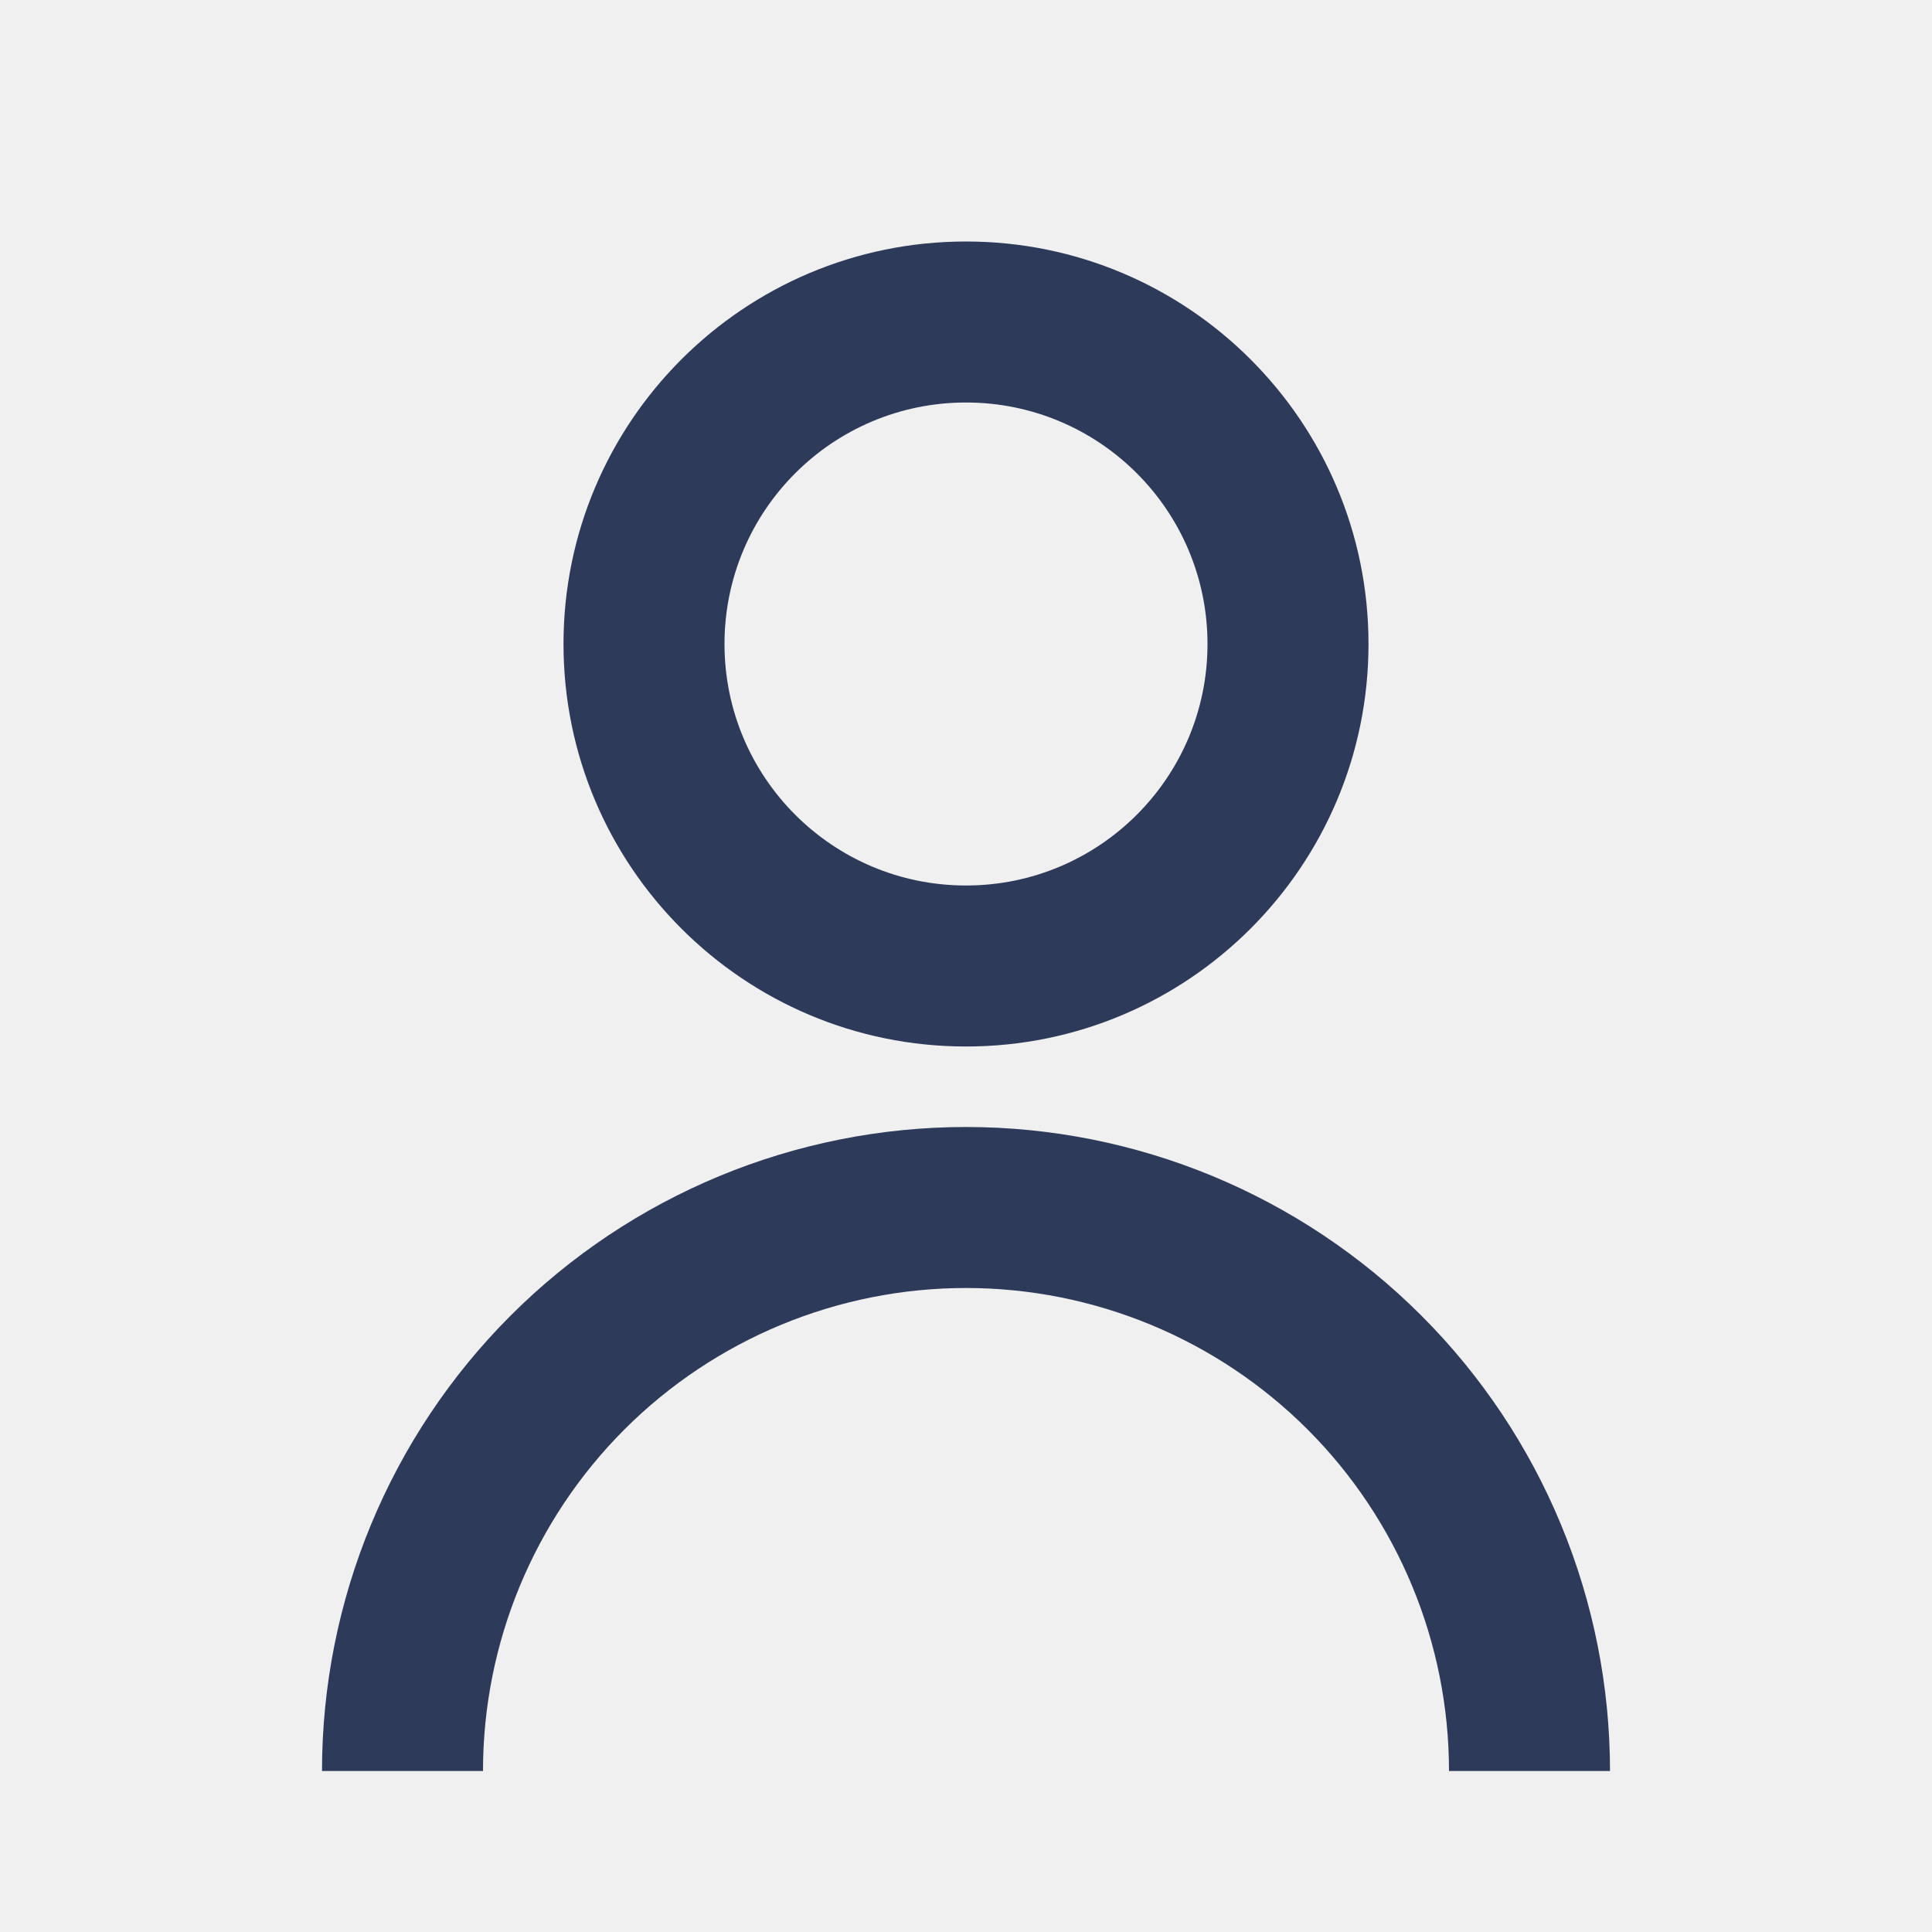
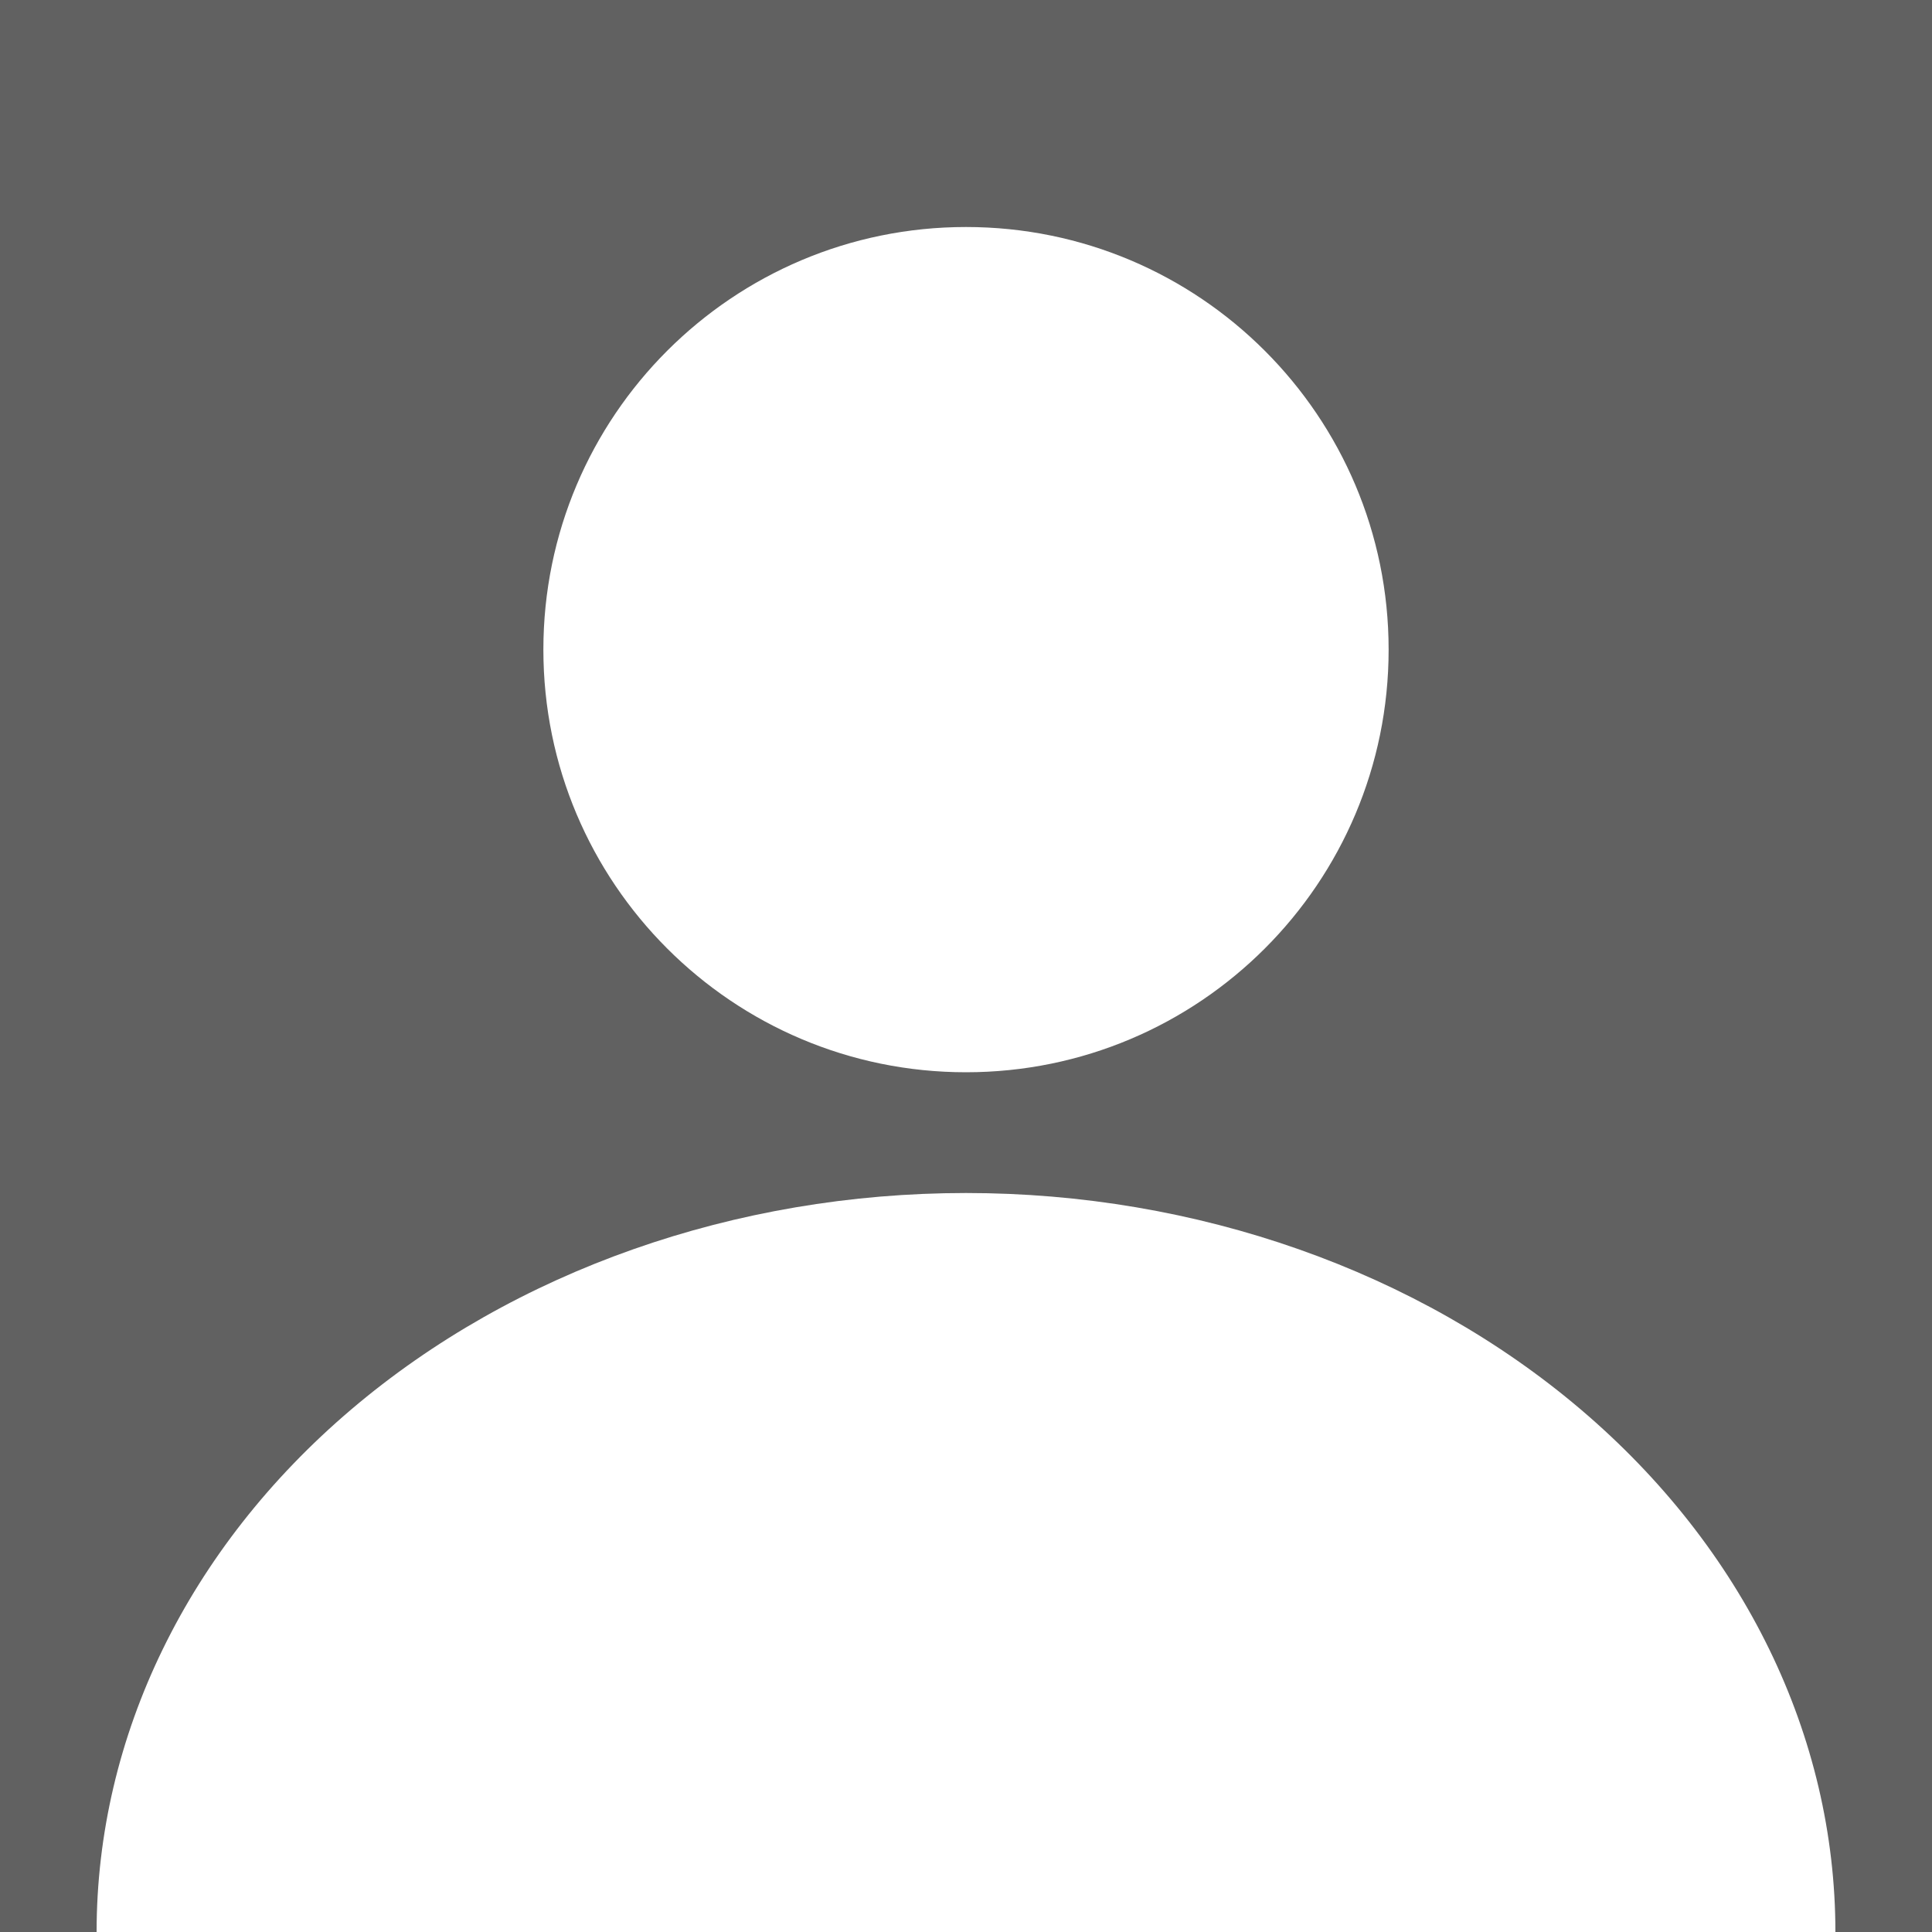
- <svg xmlns="http://www.w3.org/2000/svg" width="24" height="24" viewBox="0 0 24 24" fill="none">
-   <path d="M7 8C7 5.239 9.239 3 12 3C14.761 3 17 5.239 17 8C17 10.761 14.761 13 12 13C9.239 13 7 10.761 7 8ZM12 11C13.657 11 15 9.657 15 8C15 6.343 13.657 5 12 5C10.343 5 9 6.343 9 8C9 9.657 10.343 11 12 11Z" fill="#2E3A59" />
-   <path d="M6.343 16.343C4.843 17.843 4 19.878 4 22H6C6 20.409 6.632 18.883 7.757 17.757C8.883 16.632 10.409 16 12 16C13.591 16 15.117 16.632 16.243 17.757C17.368 18.883 18 20.409 18 22H20C20 19.878 19.157 17.843 17.657 16.343C16.157 14.843 14.122 14 12 14C9.878 14 7.843 14.843 6.343 16.343Z" fill="#2E3A59" />
+ <svg xmlns="http://www.w3.org/2000/svg" width="800" height="800" viewBox="0 0 800 800" fill="none">
+   <g clip-path="url(#clip0_1839:125)">
+     <rect width="800" height="800" fill="#616161" />
+     <path d="M575 269C575 365.65 496.65 444 400 444C303.35 444 225 365.65 225 269C225 172.35 303.35 94 400 94C496.65 94 575 172.35 575 269Z" fill="white" />
+     <path d="M760 800C760 718.844 722.072 641.011 654.558 583.625C587.045 526.239 495.478 494 400 494C304.522 494 212.955 526.239 145.442 583.625C77.928 641.011 40 718.844 40 800L400 800H760Z" fill="white" />
+   </g>
+   <defs>
+     <clipPath id="clip0_1839:125">
+       <rect width="800" height="800" fill="white" />
+     </clipPath>
+   </defs>
</svg>
